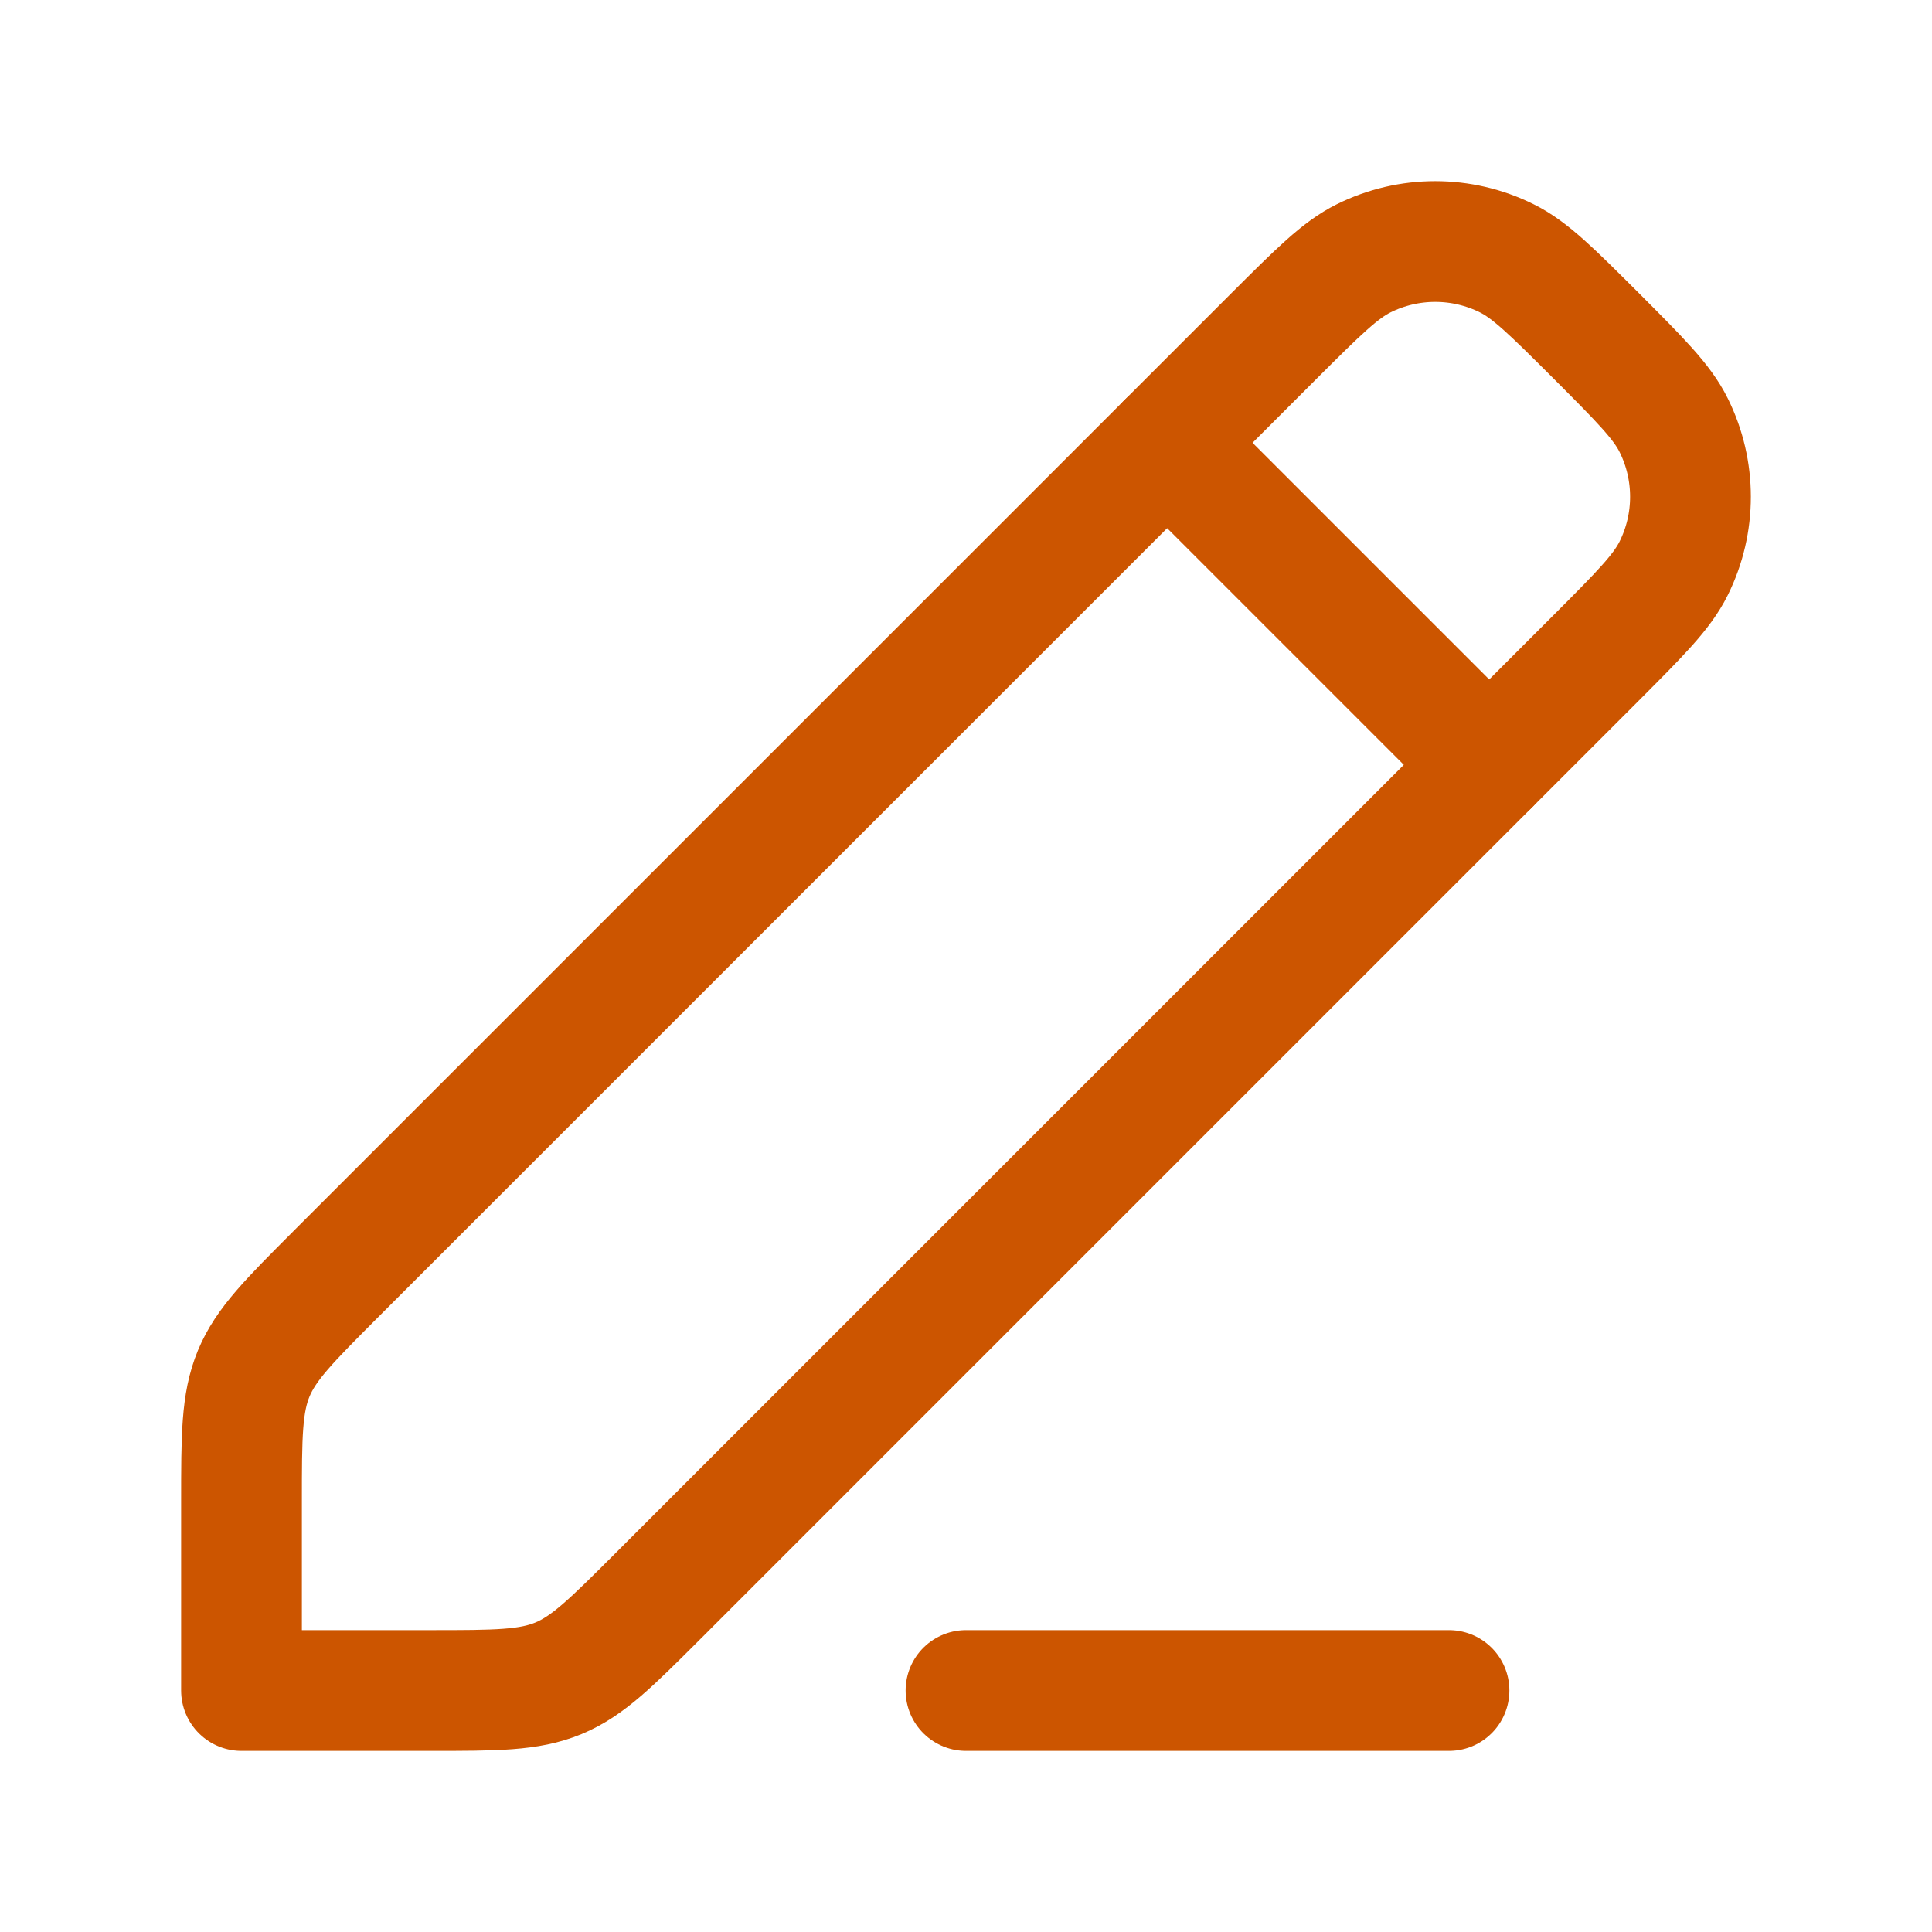
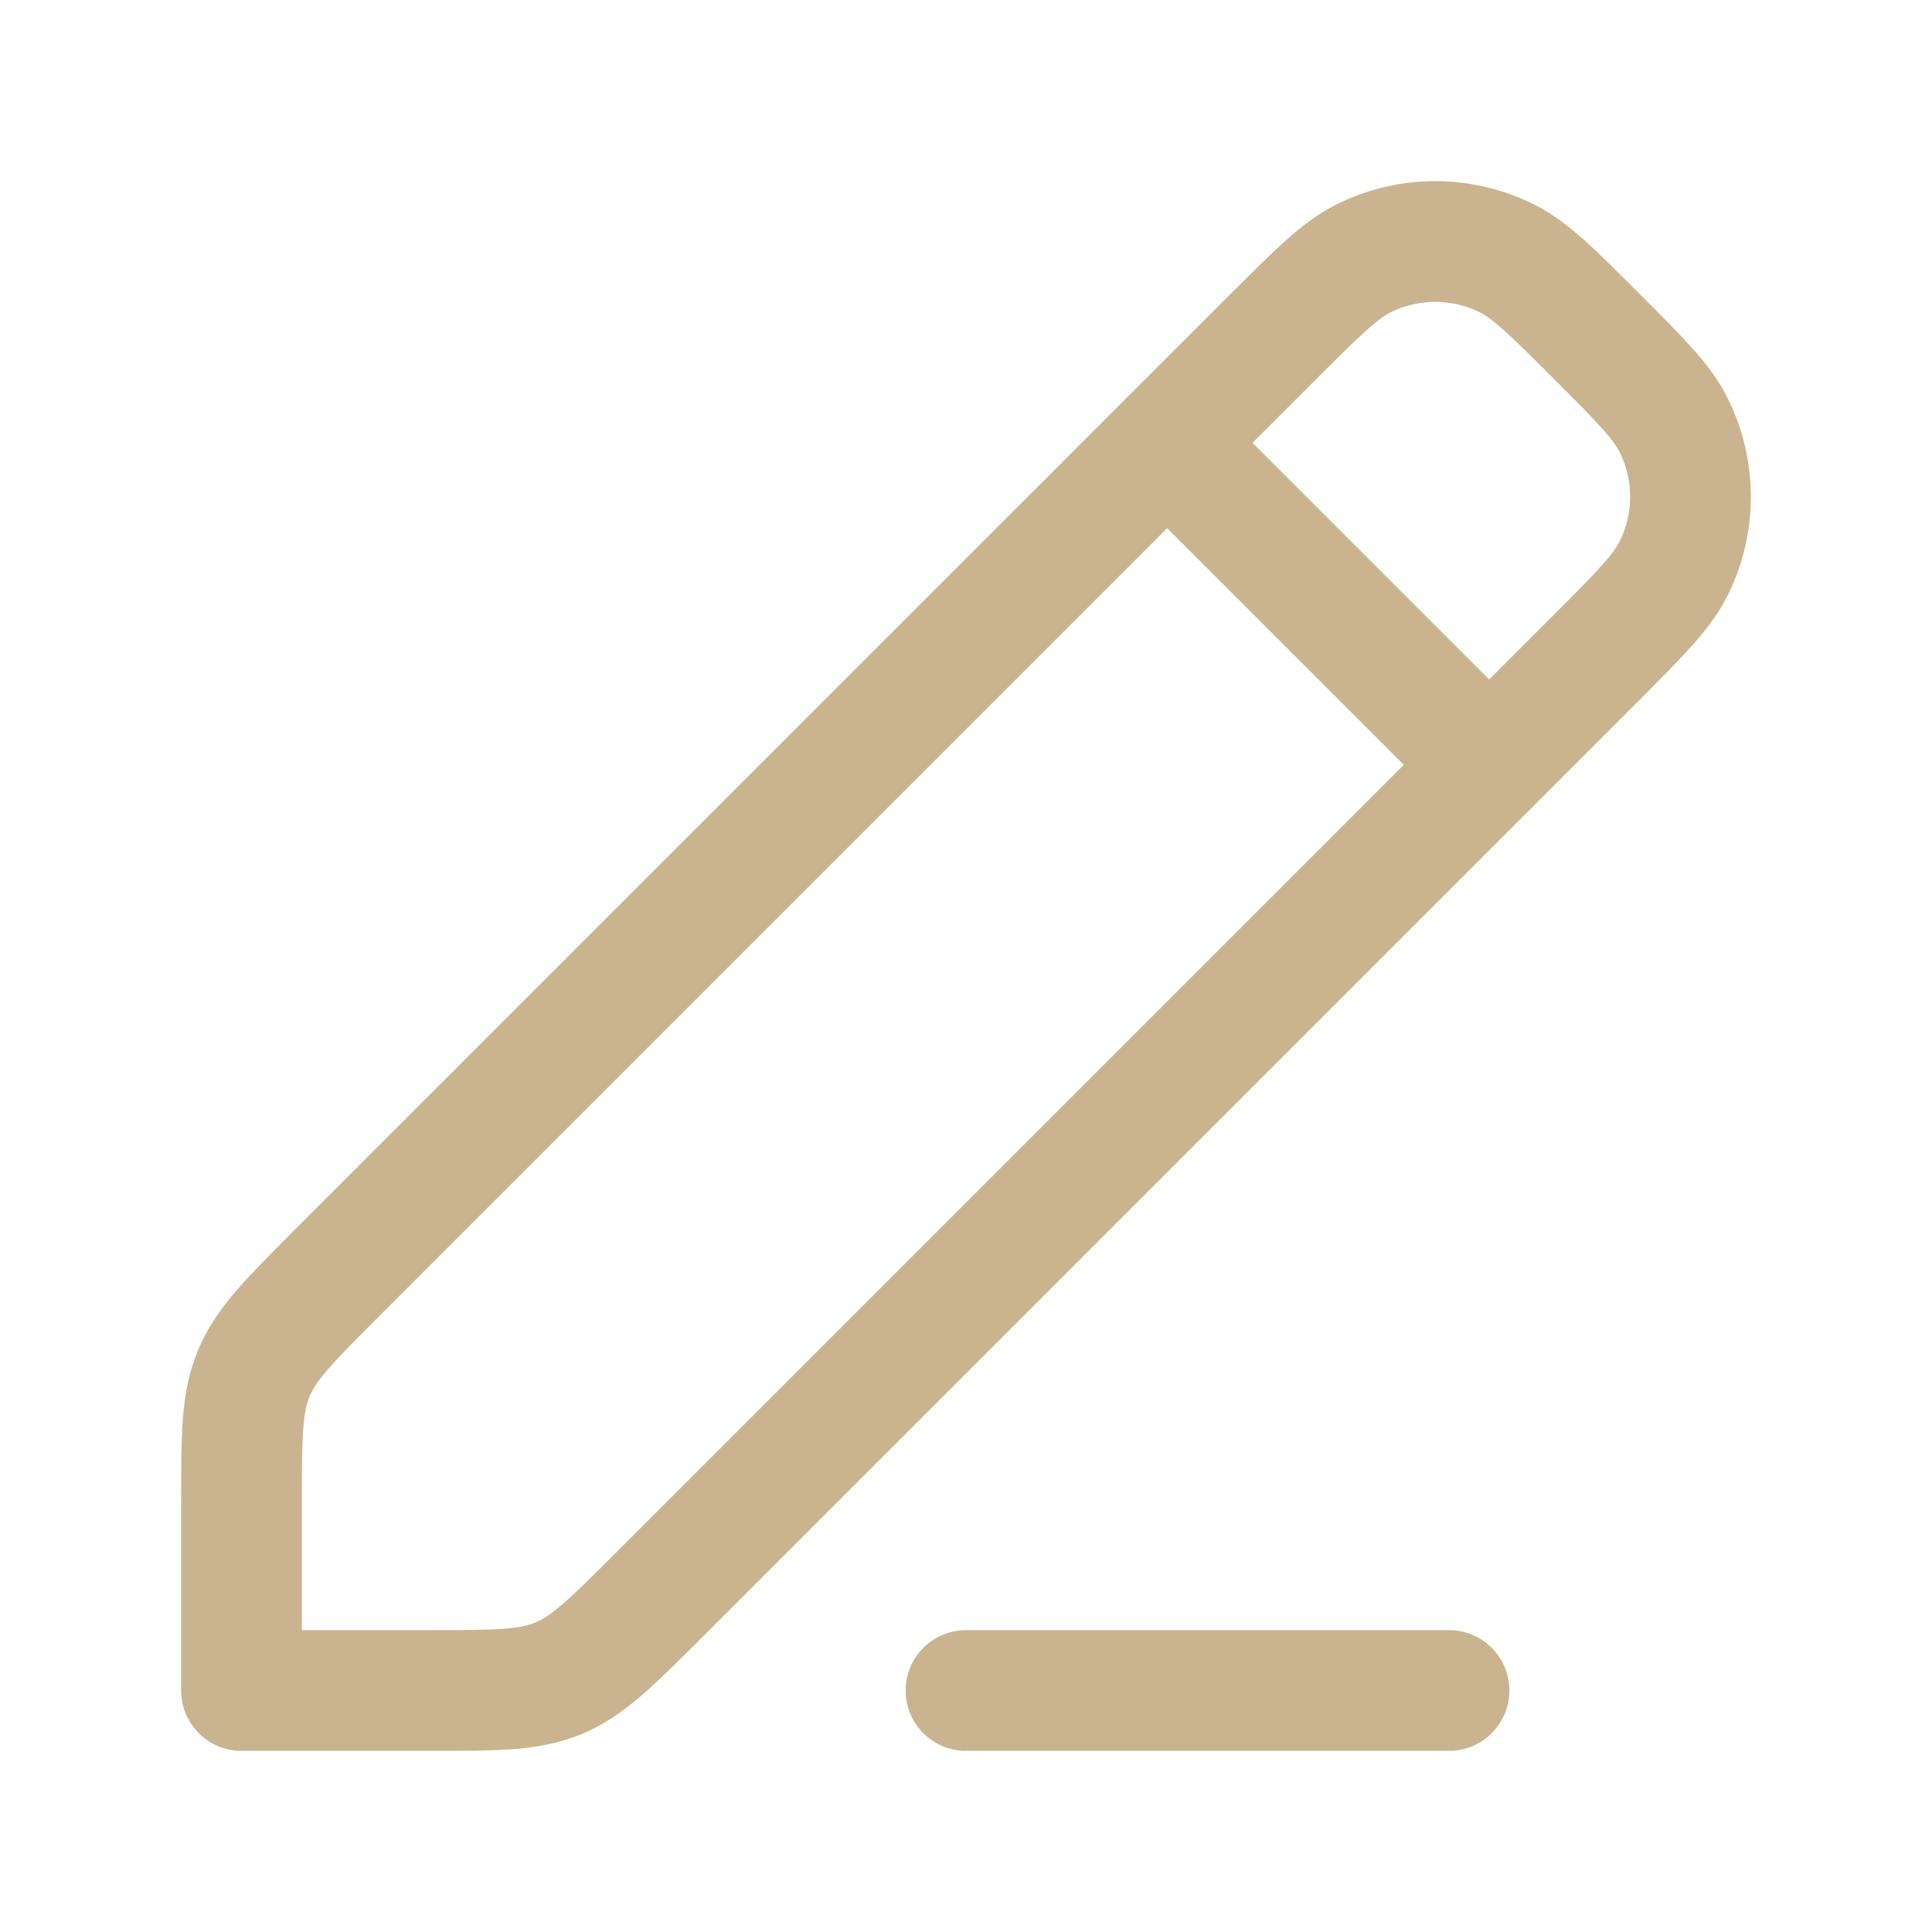
<svg xmlns="http://www.w3.org/2000/svg" width="16" height="16" viewBox="0 0 16 16" fill="none">
-   <path d="M5.448 13.219L13.219 5.448C13.582 5.084 13.764 4.902 13.861 4.706C14.046 4.333 14.046 3.895 13.861 3.522C13.764 3.326 13.582 3.145 13.219 2.781C12.855 2.418 12.674 2.236 12.478 2.139C12.105 1.954 11.667 1.954 11.294 2.139C11.098 2.236 10.916 2.418 10.552 2.781L2.781 10.552C2.396 10.938 2.203 11.13 2.101 11.375C2 11.62 2 11.893 2 12.438V14H3.562C4.107 14 4.38 14 4.625 13.899C4.87 13.797 5.062 13.604 5.448 13.219Z" stroke="#CC5500" stroke-linecap="round" stroke-linejoin="round" />
-   <path d="M8 14H12" stroke="#CC5500" stroke-linecap="round" stroke-linejoin="round" />
-   <path d="M9.666 3.667L12.333 6.334" stroke="#CC5500" stroke-linecap="round" stroke-linejoin="round" />
+   <path d="M5.448 13.219L13.219 5.448C13.582 5.084 13.764 4.902 13.861 4.706C14.046 4.333 14.046 3.895 13.861 3.522C13.764 3.326 13.582 3.145 13.219 2.781C12.855 2.418 12.674 2.236 12.478 2.139C12.105 1.954 11.667 1.954 11.294 2.139C11.098 2.236 10.916 2.418 10.552 2.781L2.781 10.552C2.396 10.938 2.203 11.13 2.101 11.375C2 11.62 2 11.893 2 12.438V14H3.562C4.107 14 4.38 14 4.625 13.899C4.87 13.797 5.062 13.604 5.448 13.219Z" stroke="#C9B48F" stroke-linecap="round" stroke-linejoin="round" />
+   <path d="M8 14H12" stroke="#C9B48F" stroke-linecap="round" stroke-linejoin="round" />
+   <path d="M9.666 3.667L12.333 6.334" stroke="#C9B48F" stroke-linecap="round" stroke-linejoin="round" />
</svg>
